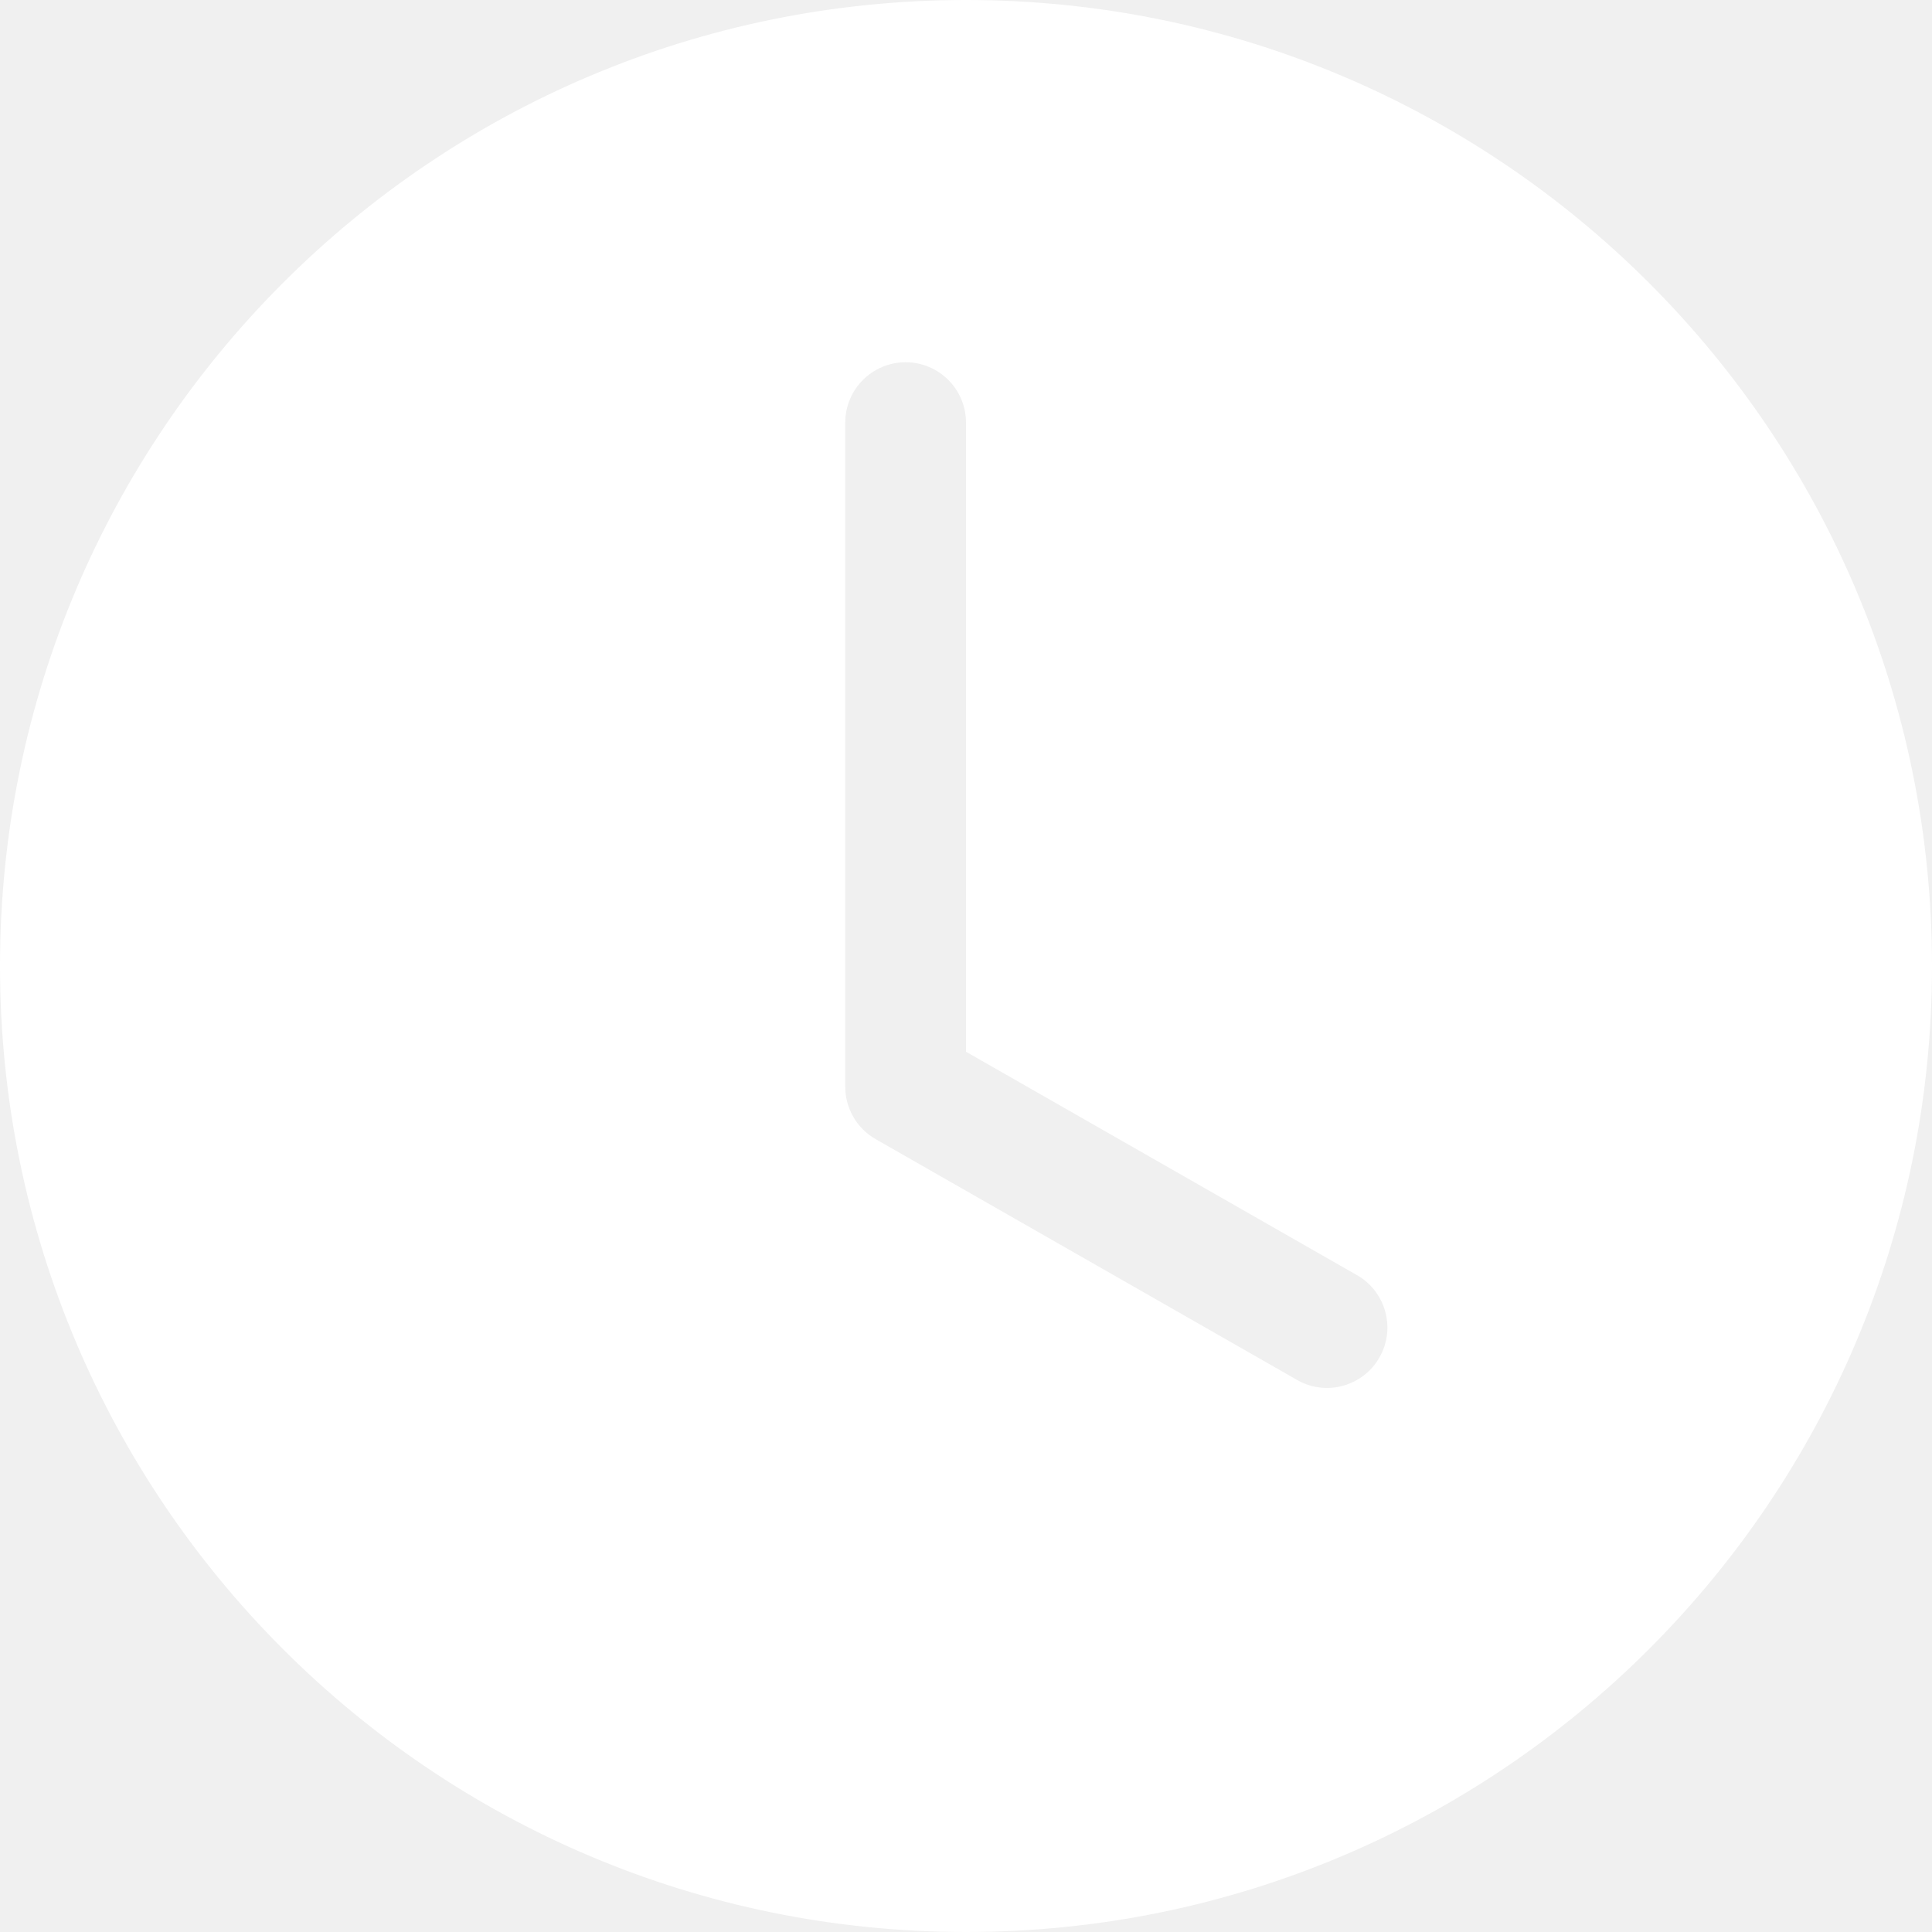
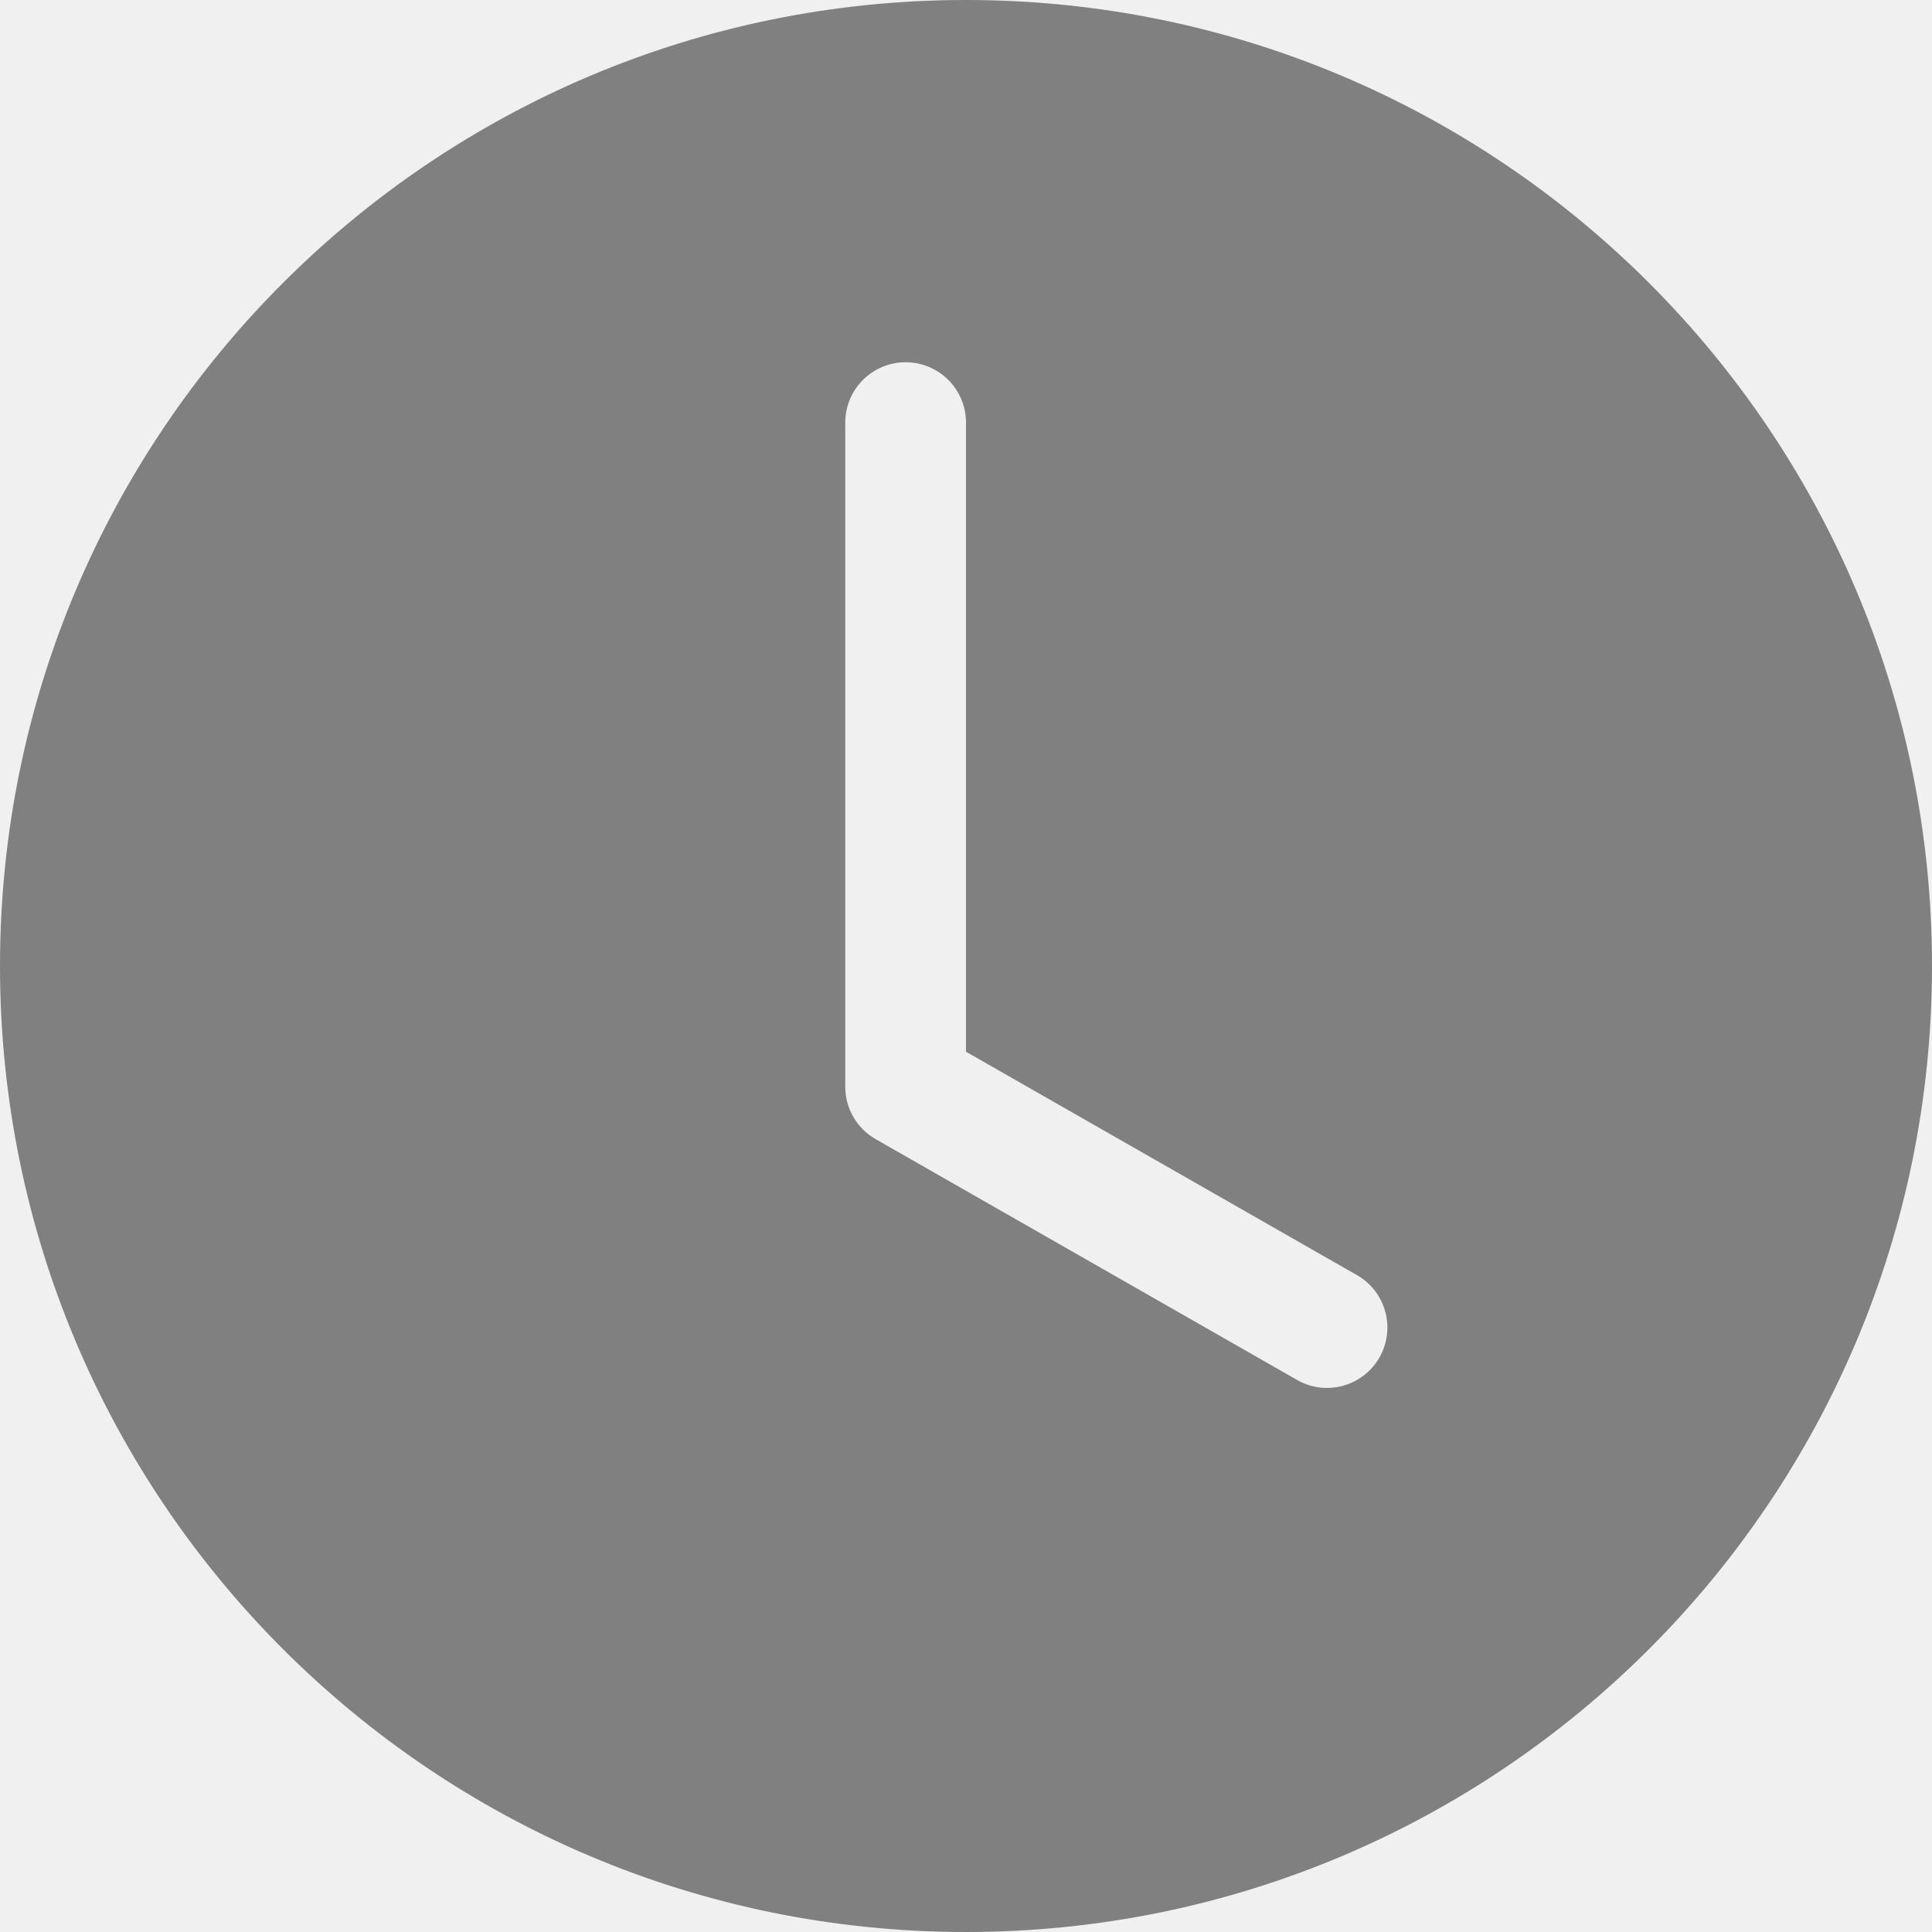
- <svg xmlns="http://www.w3.org/2000/svg" width="16" height="16" fill="#fff" class="bi bi-clock-fill" viewBox="0 0 16 16">
+ <svg xmlns="http://www.w3.org/2000/svg" width="16" height="16" fill="#808080" class="bi bi-clock-fill" viewBox="0 0 16 16">
  <path d="M16 8A8 8 0 1 1 0 8a8 8 0 0 1 16 0M8 3.5a.5.5 0 0 0-1 0V9a.5.5 0 0 0 .252.434l3.5 2a.5.5 0 0 0 .496-.868L8 8.71z" />
</svg>
